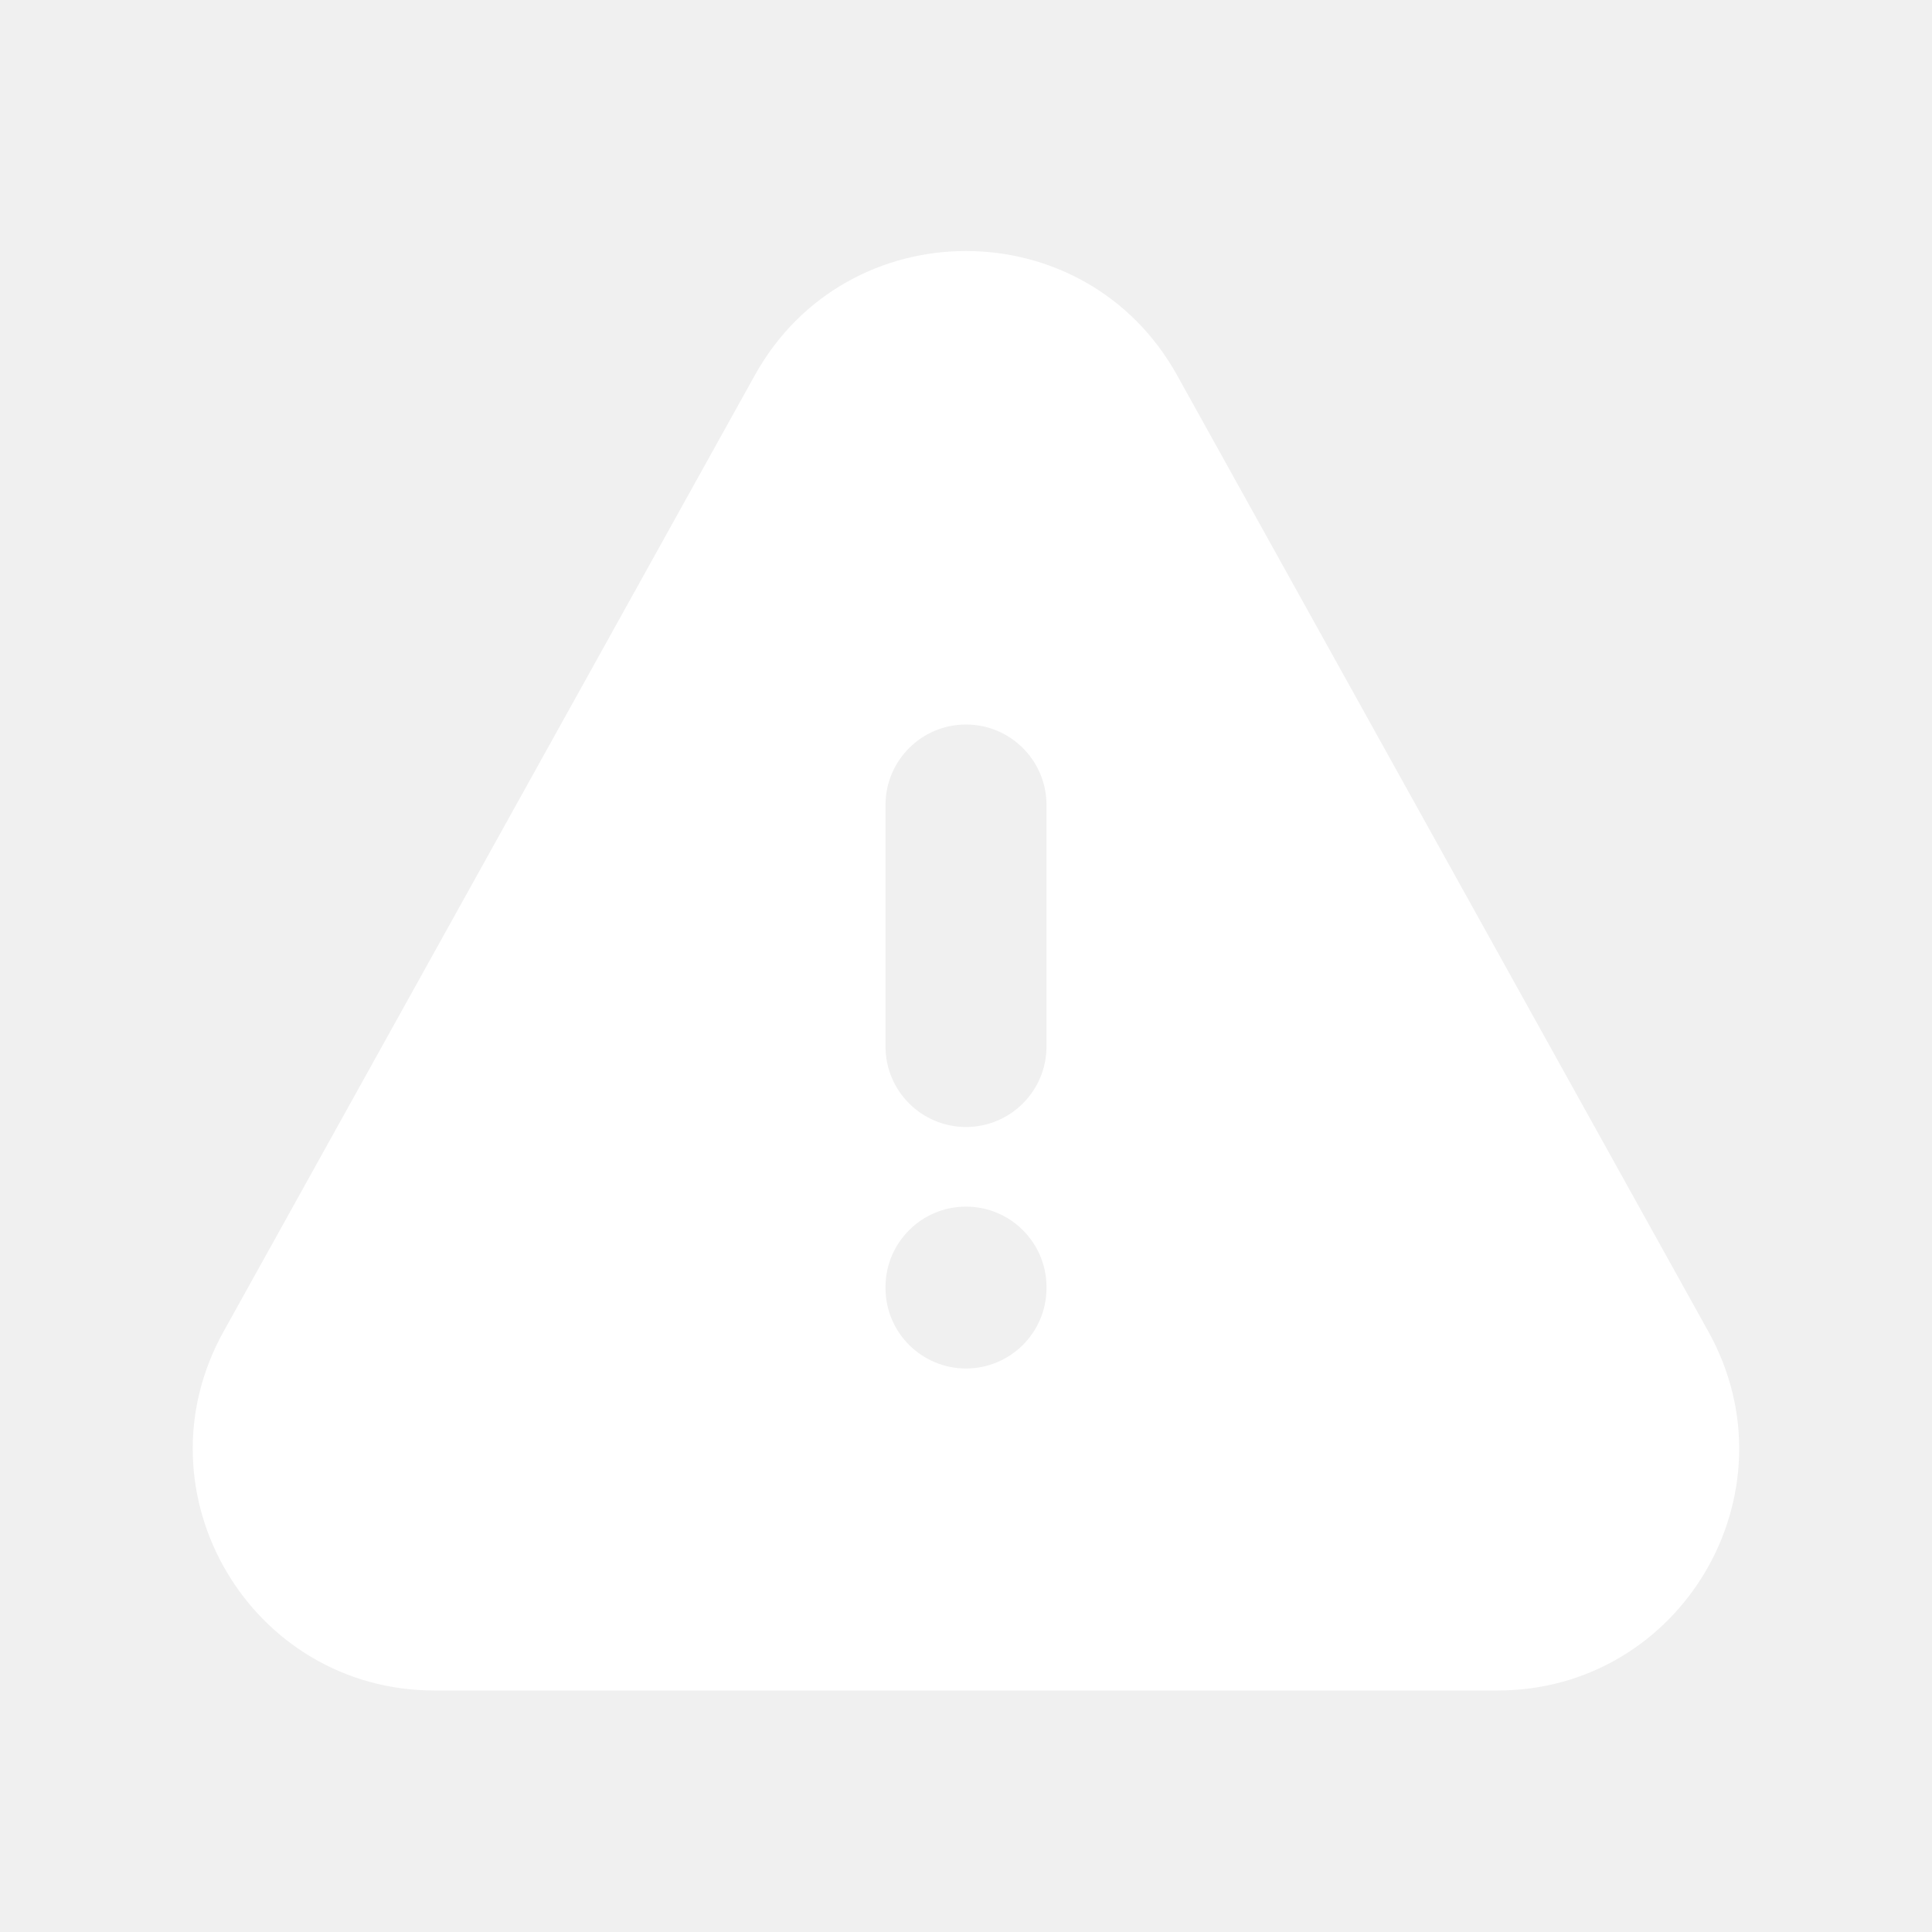
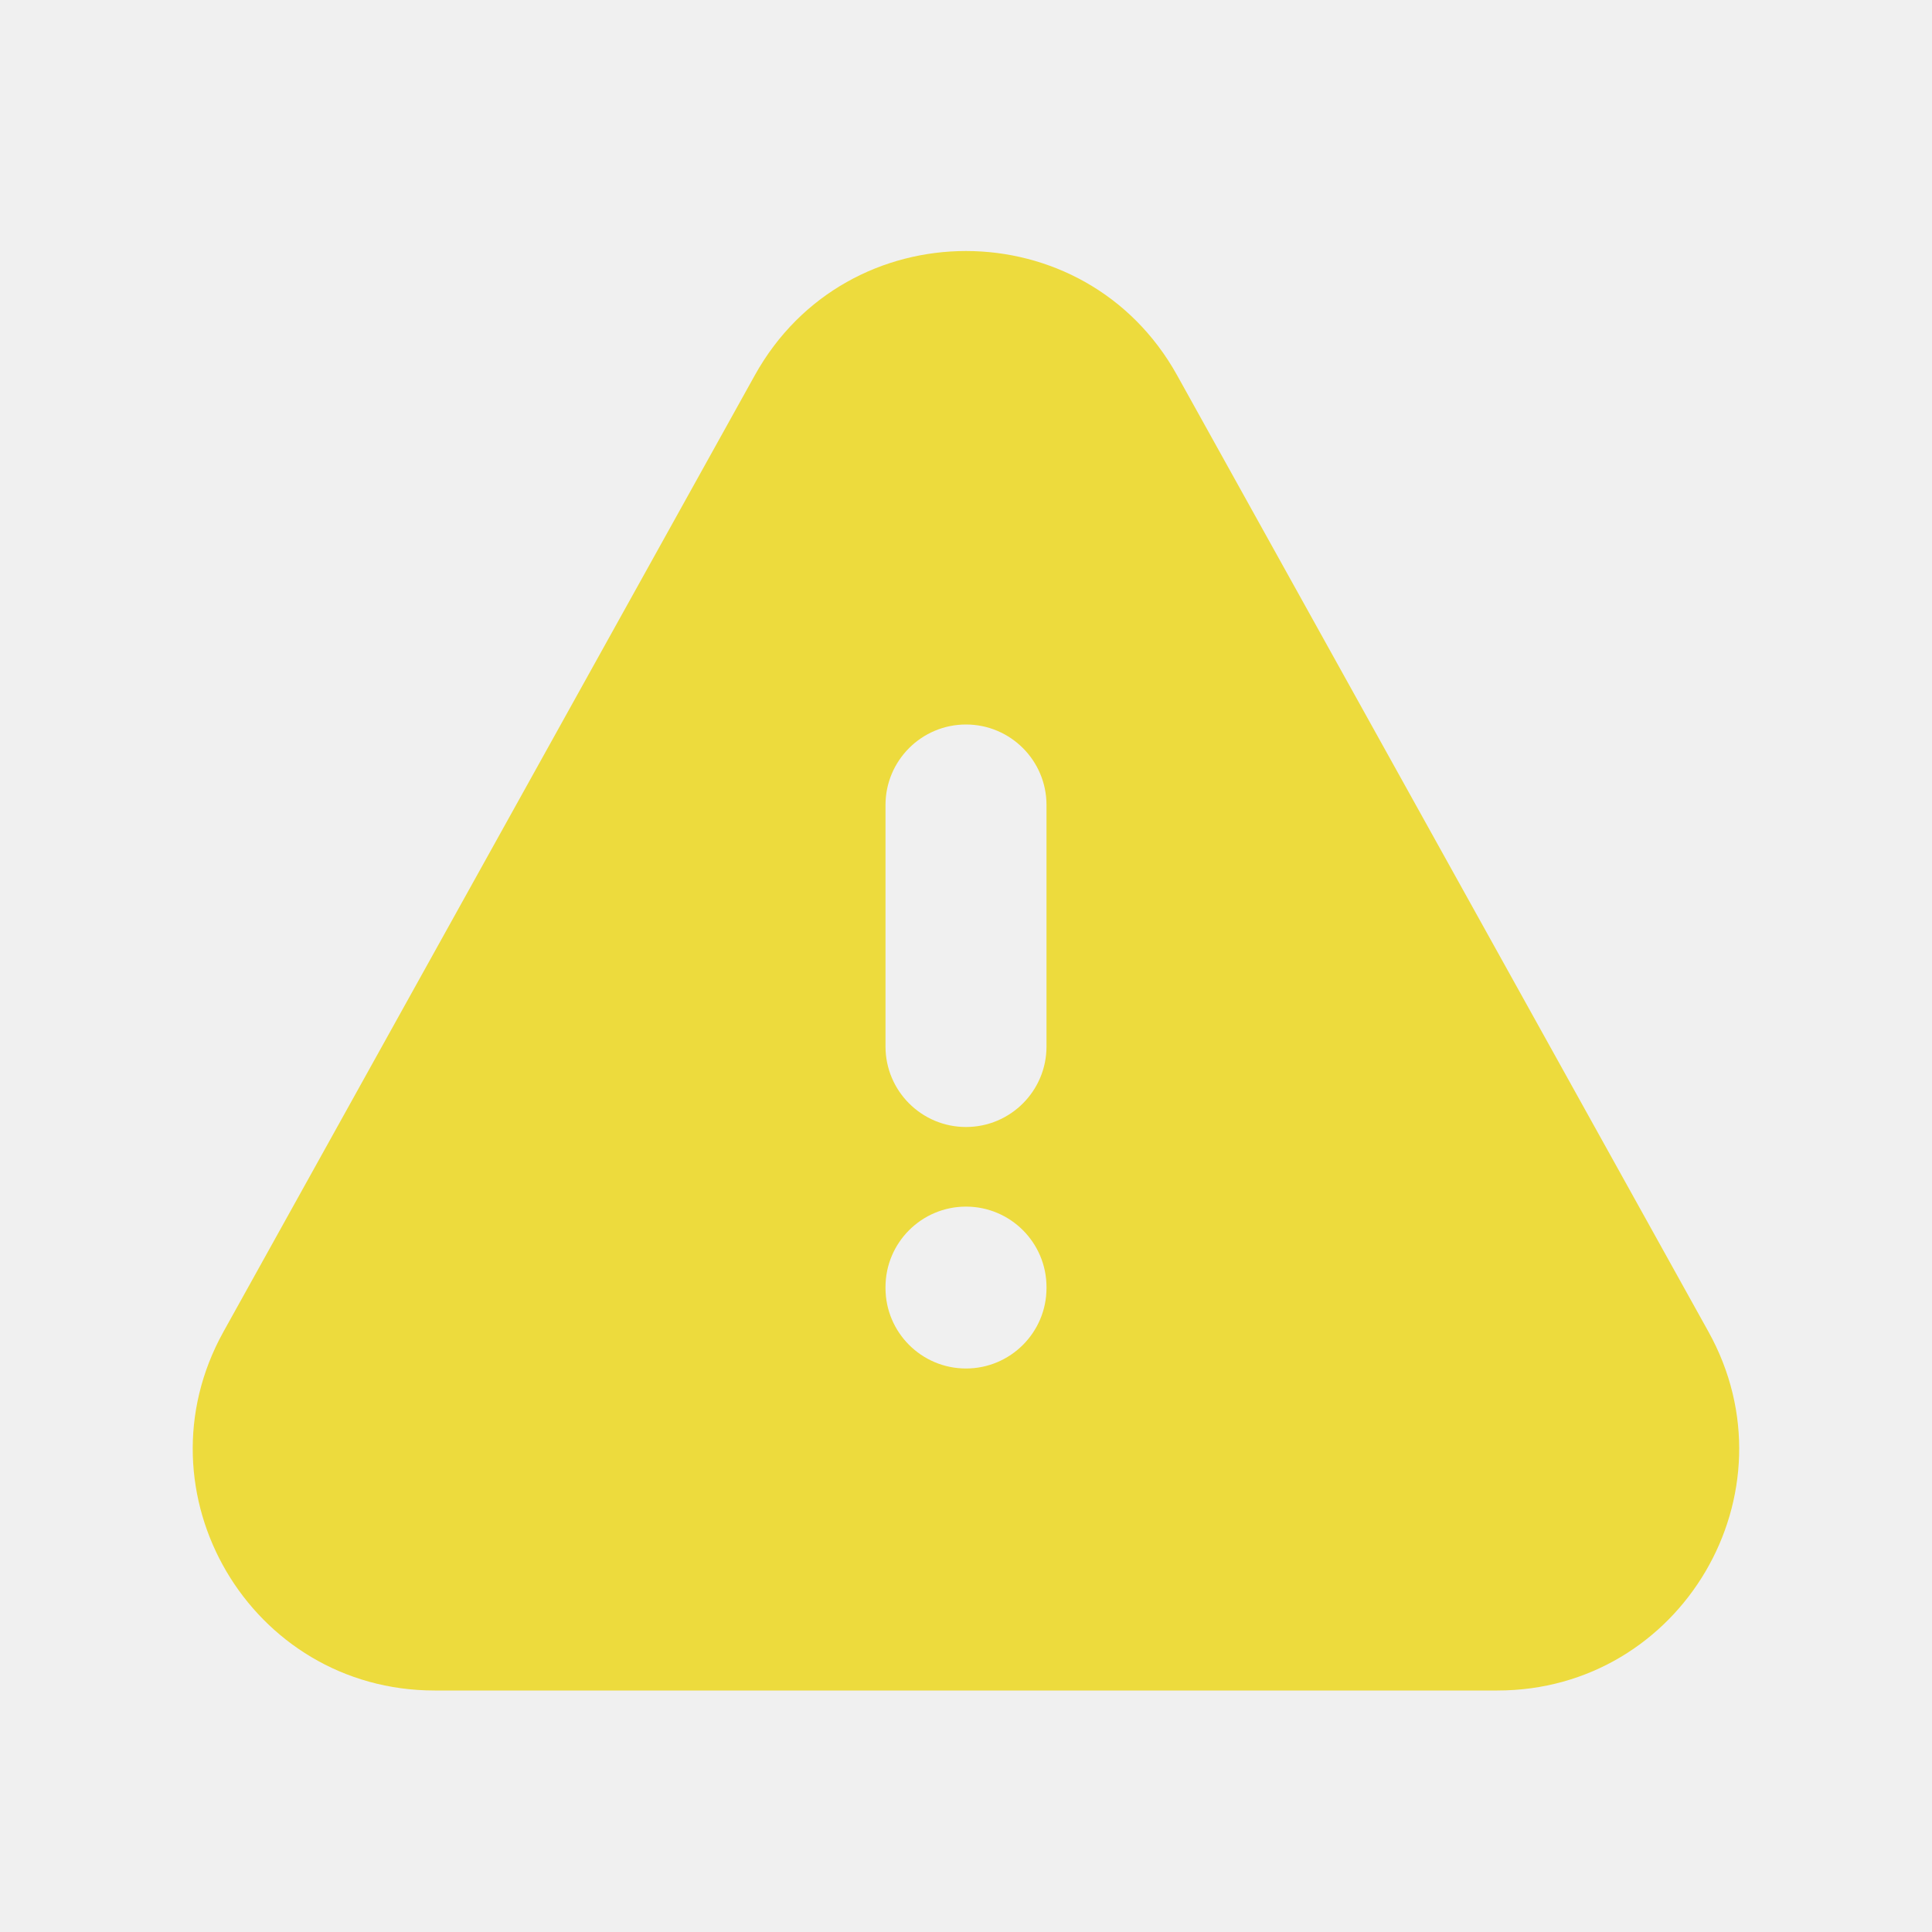
<svg xmlns="http://www.w3.org/2000/svg" width="800px" height="800px" viewBox="0 0 24 24" fill="none">
-   <path fill-rule="evenodd" clip-rule="evenodd" d="M11 13C11 13.552 11.448 14 12 14C12.552 14 13 13.552 13 13V10C13 9.448 12.552 9 12 9C11.448 9 11 9.448 11 10V13ZM13 15.989C13 15.437 12.552 14.989 12 14.989C11.448 14.989 11 15.437 11 15.989V16C11 16.552 11.448 17 12 17C12.552 17 13 16.552 13 16V15.989ZM9.377 4.661C10.52 2.604 13.479 2.604 14.622 4.661L21.223 16.543C22.334 18.543 20.888 21 18.601 21H5.399C3.111 21 1.665 18.543 2.776 16.543L9.377 4.661Z" fill="#fff" />
+   <path fill-rule="evenodd" clip-rule="evenodd" d="M11 13C11 13.552 11.448 14 12 14C12.552 14 13 13.552 13 13V10C13 9.448 12.552 9 12 9C11.448 9 11 9.448 11 10V13ZM13 15.989C13 15.437 12.552 14.989 12 14.989C11.448 14.989 11 15.437 11 15.989V16C11 16.552 11.448 17 12 17C12.552 17 13 16.552 13 16V15.989ZM9.377 4.661C10.52 2.604 13.479 2.604 14.622 4.661L21.223 16.543C22.334 18.543 20.888 21 18.601 21H5.399C3.111 21 1.665 18.543 2.776 16.543L9.377 4.661Z" fill="#eddb3d" />
</svg>
